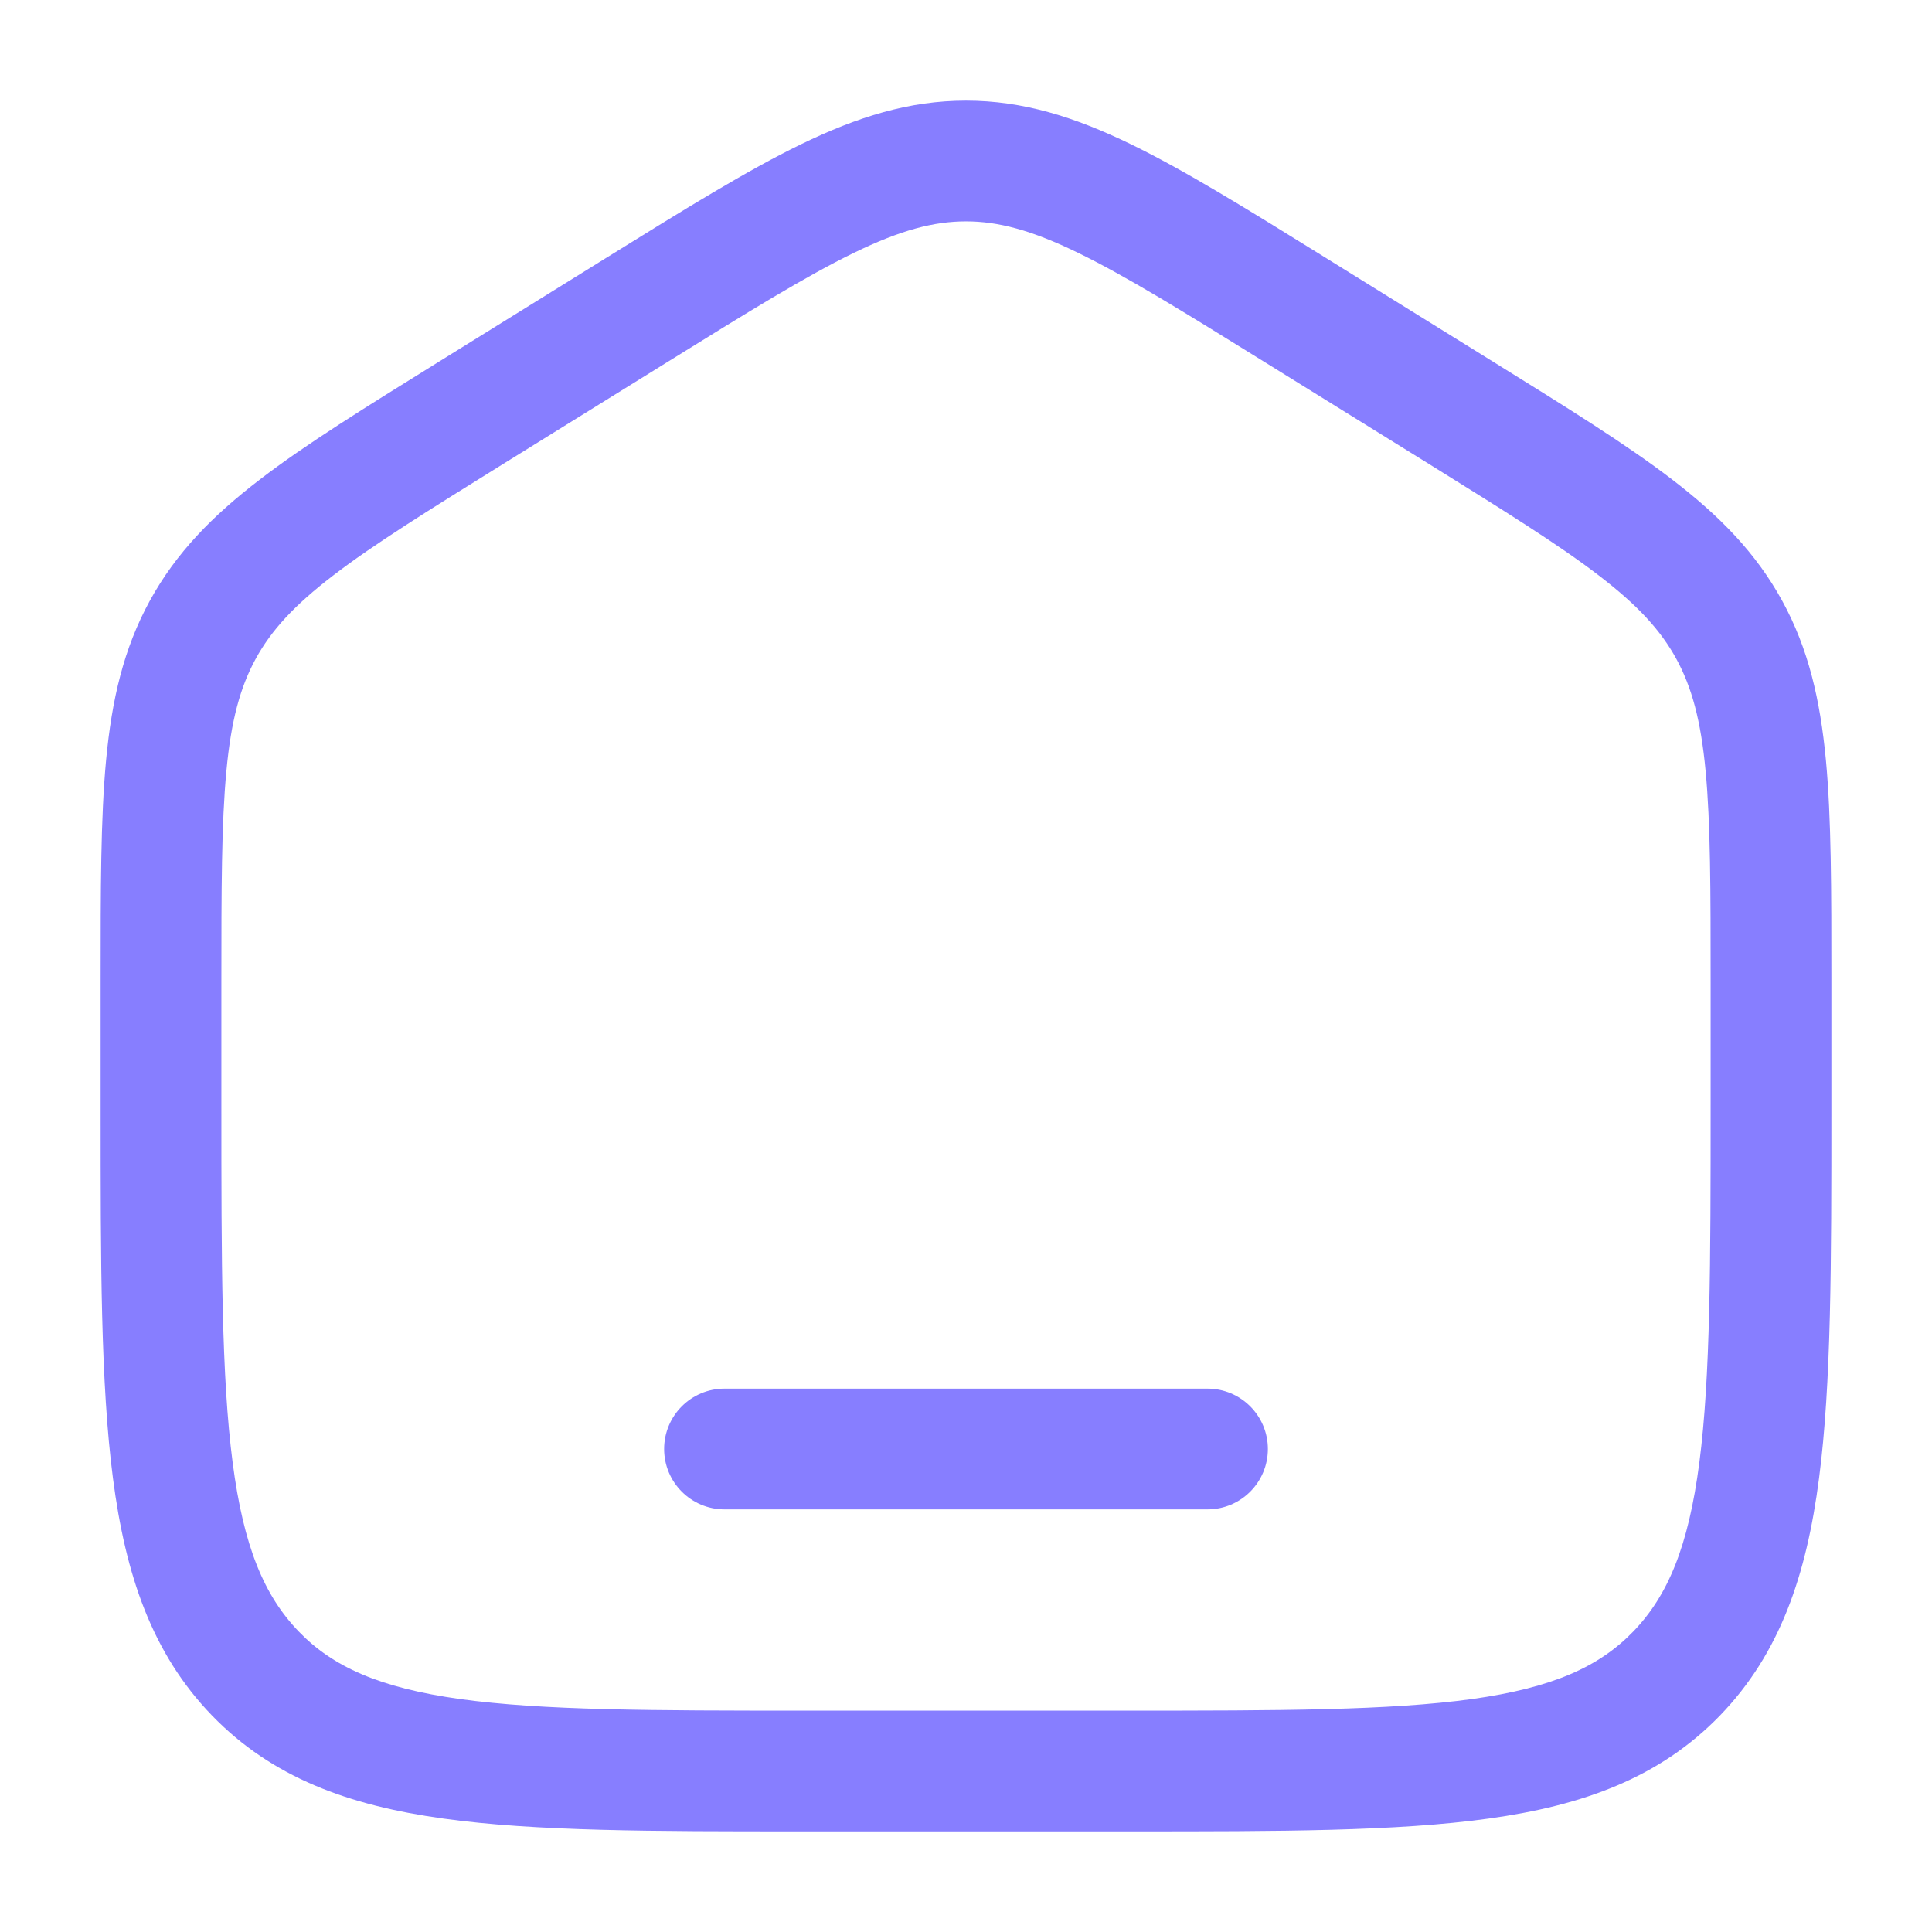
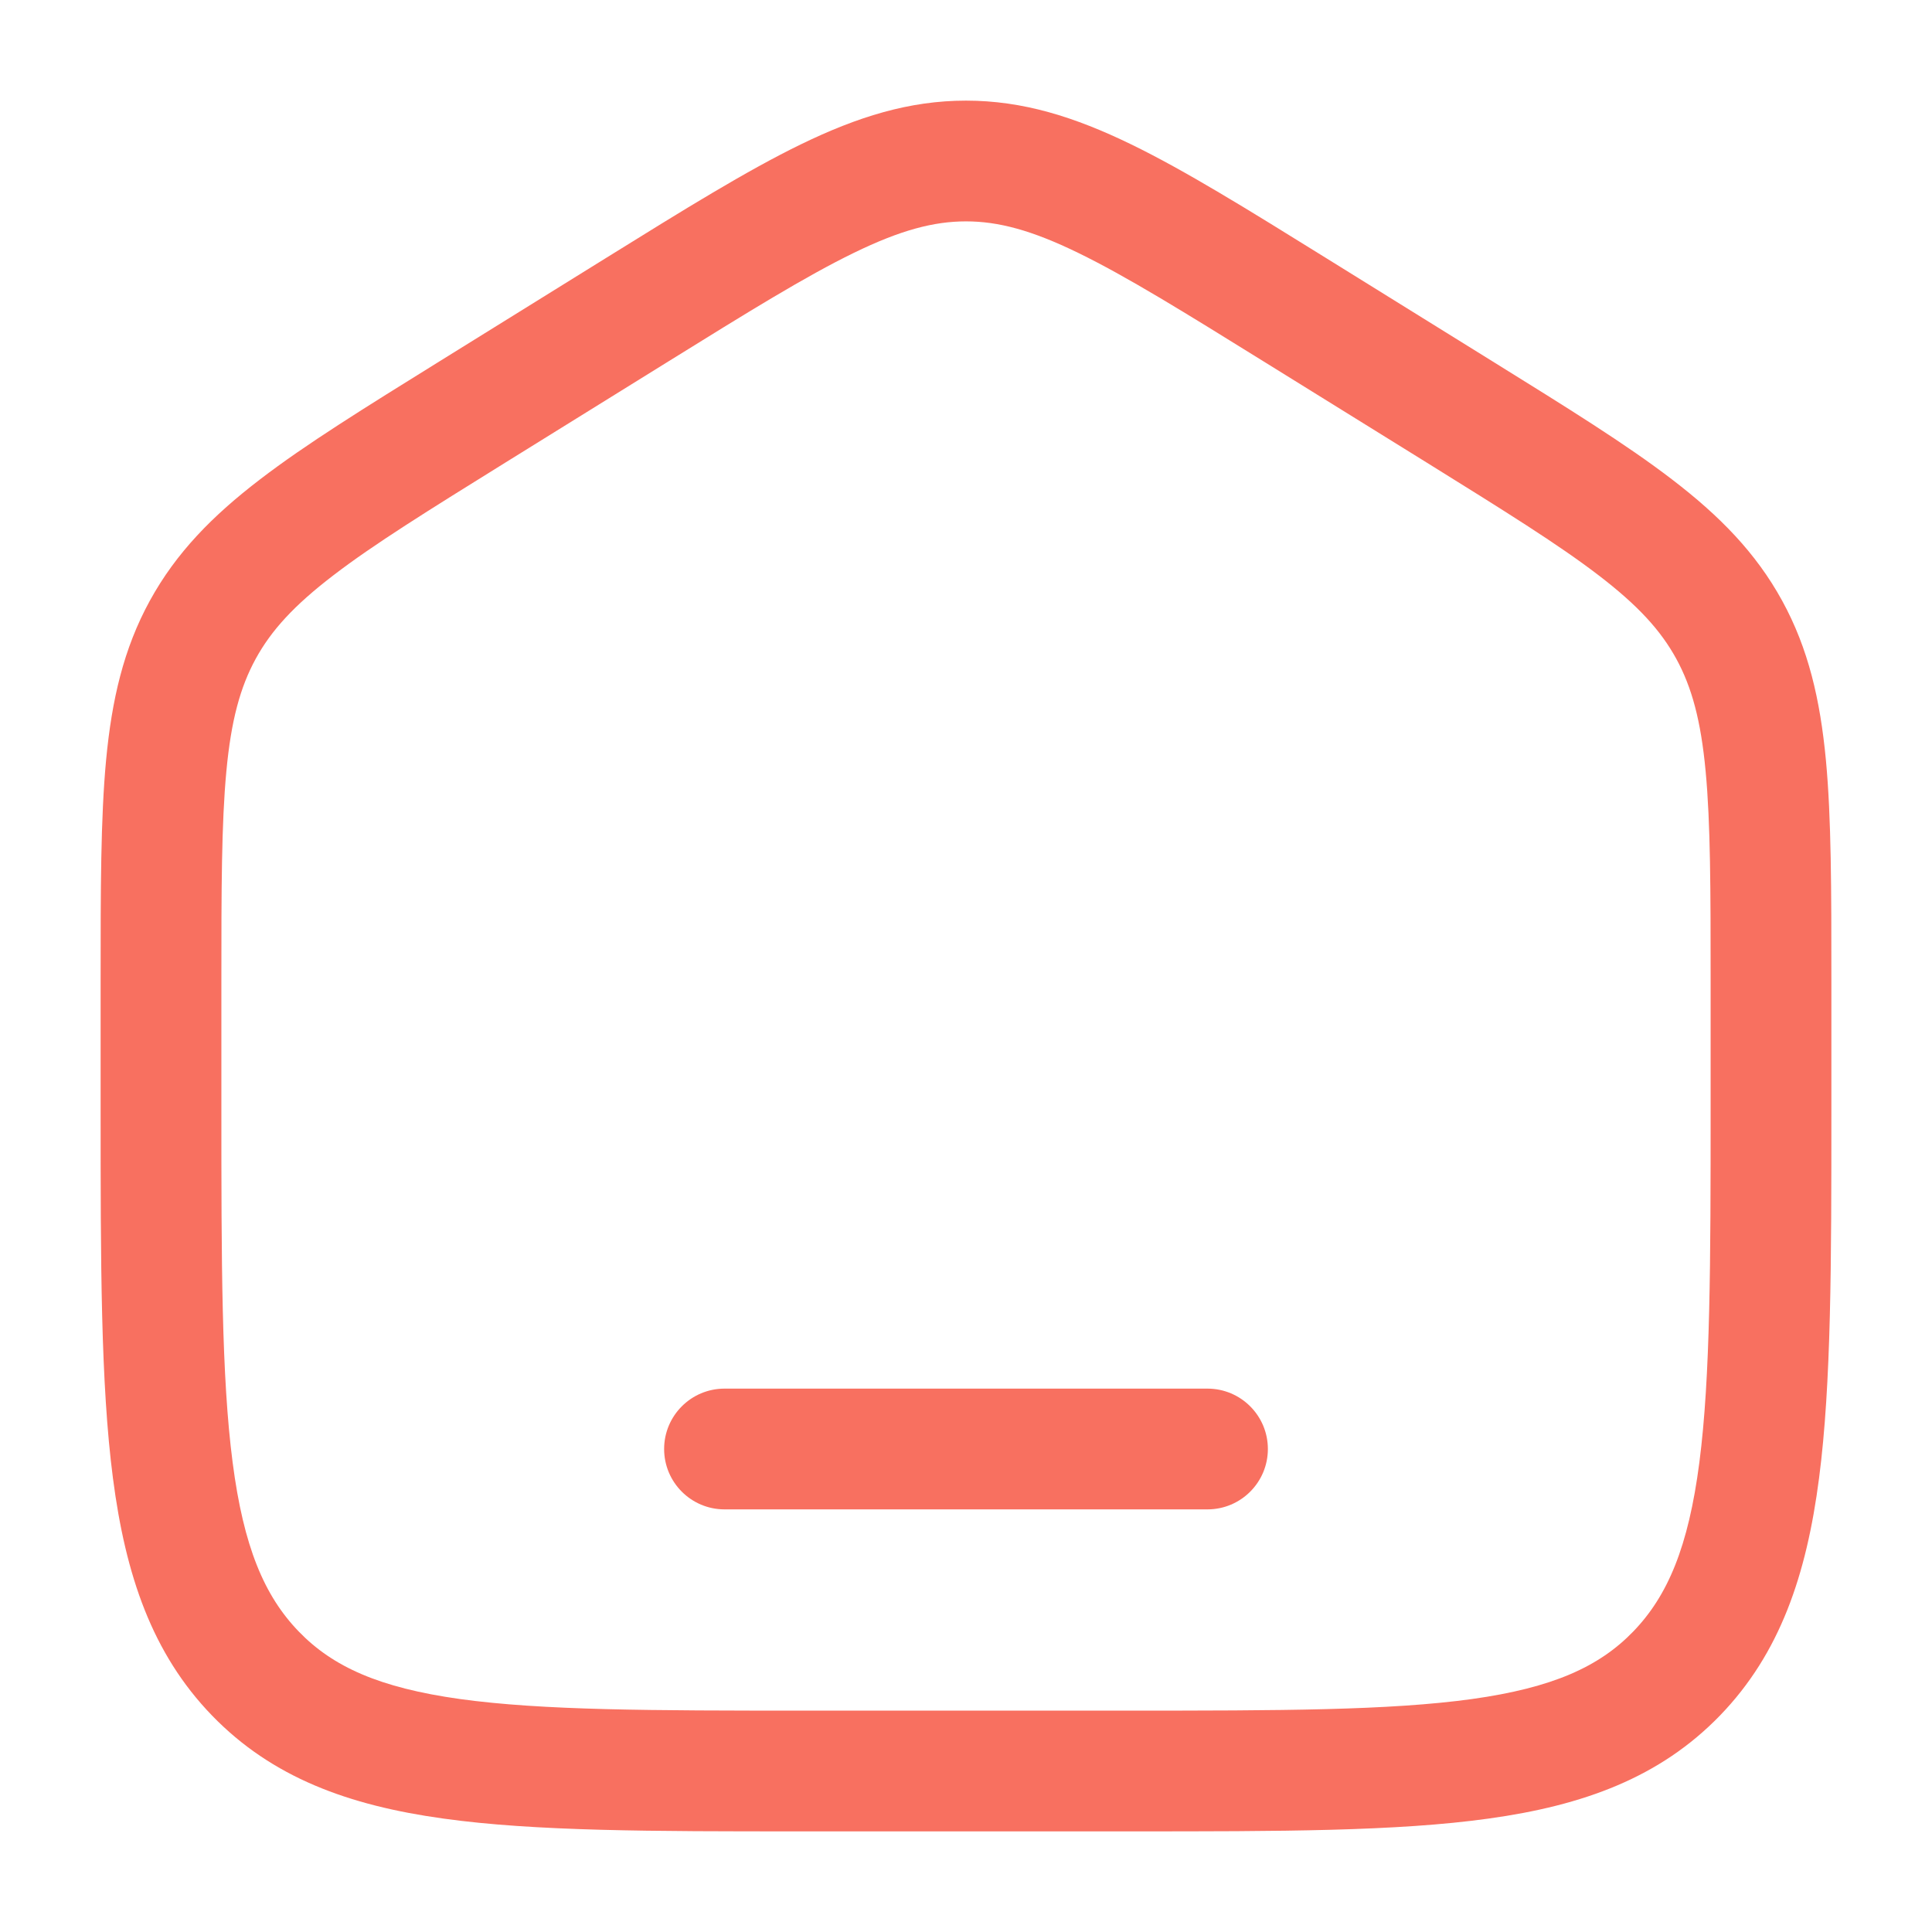
<svg xmlns="http://www.w3.org/2000/svg" width="24" height="24" viewBox="0 0 24 24" fill="none">
-   <path d="M9 17.25C8.586 17.25 8.25 17.586 8.25 18C8.25 18.414 8.586 18.75 9 18.75H15C15.414 18.75 15.75 18.414 15.75 18C15.75 17.586 15.414 17.25 15 17.25H9Z" fill="#877EFF" />
-   <path fill-rule="evenodd" clip-rule="evenodd" d="M12 1.25C11.292 1.25 10.649 1.453 9.951 1.792C9.276 2.12 8.496 2.604 7.523 3.208L5.456 4.491C4.535 5.063 3.797 5.52 3.229 5.956C2.64 6.407 2.188 6.866 1.861 7.463C1.535 8.058 1.389 8.692 1.318 9.441C1.25 10.166 1.25 11.054 1.25 12.167V13.78C1.25 15.684 1.25 17.187 1.403 18.362C1.559 19.567 1.889 20.54 2.632 21.309C3.38 22.082 4.33 22.428 5.508 22.591C6.648 22.75 8.106 22.75 9.942 22.75H14.058C15.894 22.75 17.352 22.75 18.492 22.591C19.669 22.428 20.62 22.082 21.368 21.309C22.111 20.54 22.441 19.567 22.597 18.362C22.75 17.187 22.75 15.684 22.75 13.78V12.167C22.75 11.054 22.75 10.166 22.682 9.441C22.611 8.692 22.465 8.058 22.139 7.463C21.812 6.866 21.36 6.407 20.771 5.956C20.203 5.52 19.465 5.063 18.544 4.491L16.477 3.208C15.504 2.604 14.724 2.12 14.049 1.792C13.351 1.453 12.708 1.25 12 1.25ZM8.28 4.504C9.295 3.874 10.009 3.432 10.607 3.141C11.188 2.858 11.6 2.75 12 2.75C12.4 2.75 12.812 2.858 13.393 3.141C13.991 3.432 14.705 3.874 15.72 4.504L17.721 5.745C18.681 6.342 19.356 6.761 19.859 7.147C20.349 7.522 20.63 7.831 20.823 8.183C21.016 8.536 21.129 8.949 21.188 9.581C21.249 10.229 21.25 11.046 21.25 12.204V13.725C21.25 15.696 21.248 17.101 21.11 18.168C20.974 19.216 20.717 19.824 20.289 20.267C19.865 20.706 19.287 20.966 18.286 21.106C17.26 21.248 15.908 21.25 14 21.25H10C8.092 21.25 6.74 21.248 5.714 21.106C4.713 20.966 4.135 20.706 3.711 20.267C3.283 19.824 3.026 19.216 2.89 18.168C2.751 17.101 2.75 15.696 2.75 13.725V12.204C2.75 11.046 2.751 10.229 2.812 9.581C2.871 8.949 2.984 8.536 3.177 8.183C3.37 7.831 3.651 7.522 4.141 7.147C4.644 6.761 5.319 6.342 6.28 5.745L8.28 4.504Z" fill="#877EFF" />
+   <path d="M9 17.25C8.586 17.25 8.25 17.586 8.25 18C8.25 18.414 8.586 18.75 9 18.75H15C15.414 18.75 15.75 18.414 15.75 18C15.75 17.586 15.414 17.25 15 17.25H9Z" fill="#F87060" />
+   <path fill-rule="evenodd" clip-rule="evenodd" d="M12 1.25C11.292 1.25 10.649 1.453 9.951 1.792C9.276 2.12 8.496 2.604 7.523 3.208L5.456 4.491C4.535 5.063 3.797 5.52 3.229 5.956C2.64 6.407 2.188 6.866 1.861 7.463C1.535 8.058 1.389 8.692 1.318 9.441C1.25 10.166 1.25 11.054 1.25 12.167V13.78C1.25 15.684 1.25 17.187 1.403 18.362C1.559 19.567 1.889 20.54 2.632 21.309C3.38 22.082 4.33 22.428 5.508 22.591C6.648 22.75 8.106 22.75 9.942 22.75H14.058C15.894 22.75 17.352 22.75 18.492 22.591C19.669 22.428 20.62 22.082 21.368 21.309C22.111 20.54 22.441 19.567 22.597 18.362C22.75 17.187 22.75 15.684 22.75 13.78V12.167C22.75 11.054 22.75 10.166 22.682 9.441C22.611 8.692 22.465 8.058 22.139 7.463C21.812 6.866 21.36 6.407 20.771 5.956C20.203 5.52 19.465 5.063 18.544 4.491L16.477 3.208C15.504 2.604 14.724 2.12 14.049 1.792C13.351 1.453 12.708 1.25 12 1.25ZM8.28 4.504C9.295 3.874 10.009 3.432 10.607 3.141C11.188 2.858 11.6 2.75 12 2.75C12.4 2.75 12.812 2.858 13.393 3.141C13.991 3.432 14.705 3.874 15.72 4.504L17.721 5.745C18.681 6.342 19.356 6.761 19.859 7.147C20.349 7.522 20.63 7.831 20.823 8.183C21.016 8.536 21.129 8.949 21.188 9.581C21.249 10.229 21.25 11.046 21.25 12.204V13.725C21.25 15.696 21.248 17.101 21.11 18.168C20.974 19.216 20.717 19.824 20.289 20.267C19.865 20.706 19.287 20.966 18.286 21.106C17.26 21.248 15.908 21.25 14 21.25H10C8.092 21.25 6.74 21.248 5.714 21.106C4.713 20.966 4.135 20.706 3.711 20.267C3.283 19.824 3.026 19.216 2.89 18.168C2.751 17.101 2.75 15.696 2.75 13.725V12.204C2.75 11.046 2.751 10.229 2.812 9.581C2.871 8.949 2.984 8.536 3.177 8.183C3.37 7.831 3.651 7.522 4.141 7.147C4.644 6.761 5.319 6.342 6.28 5.745L8.28 4.504Z" fill="#F87060" />
</svg>
